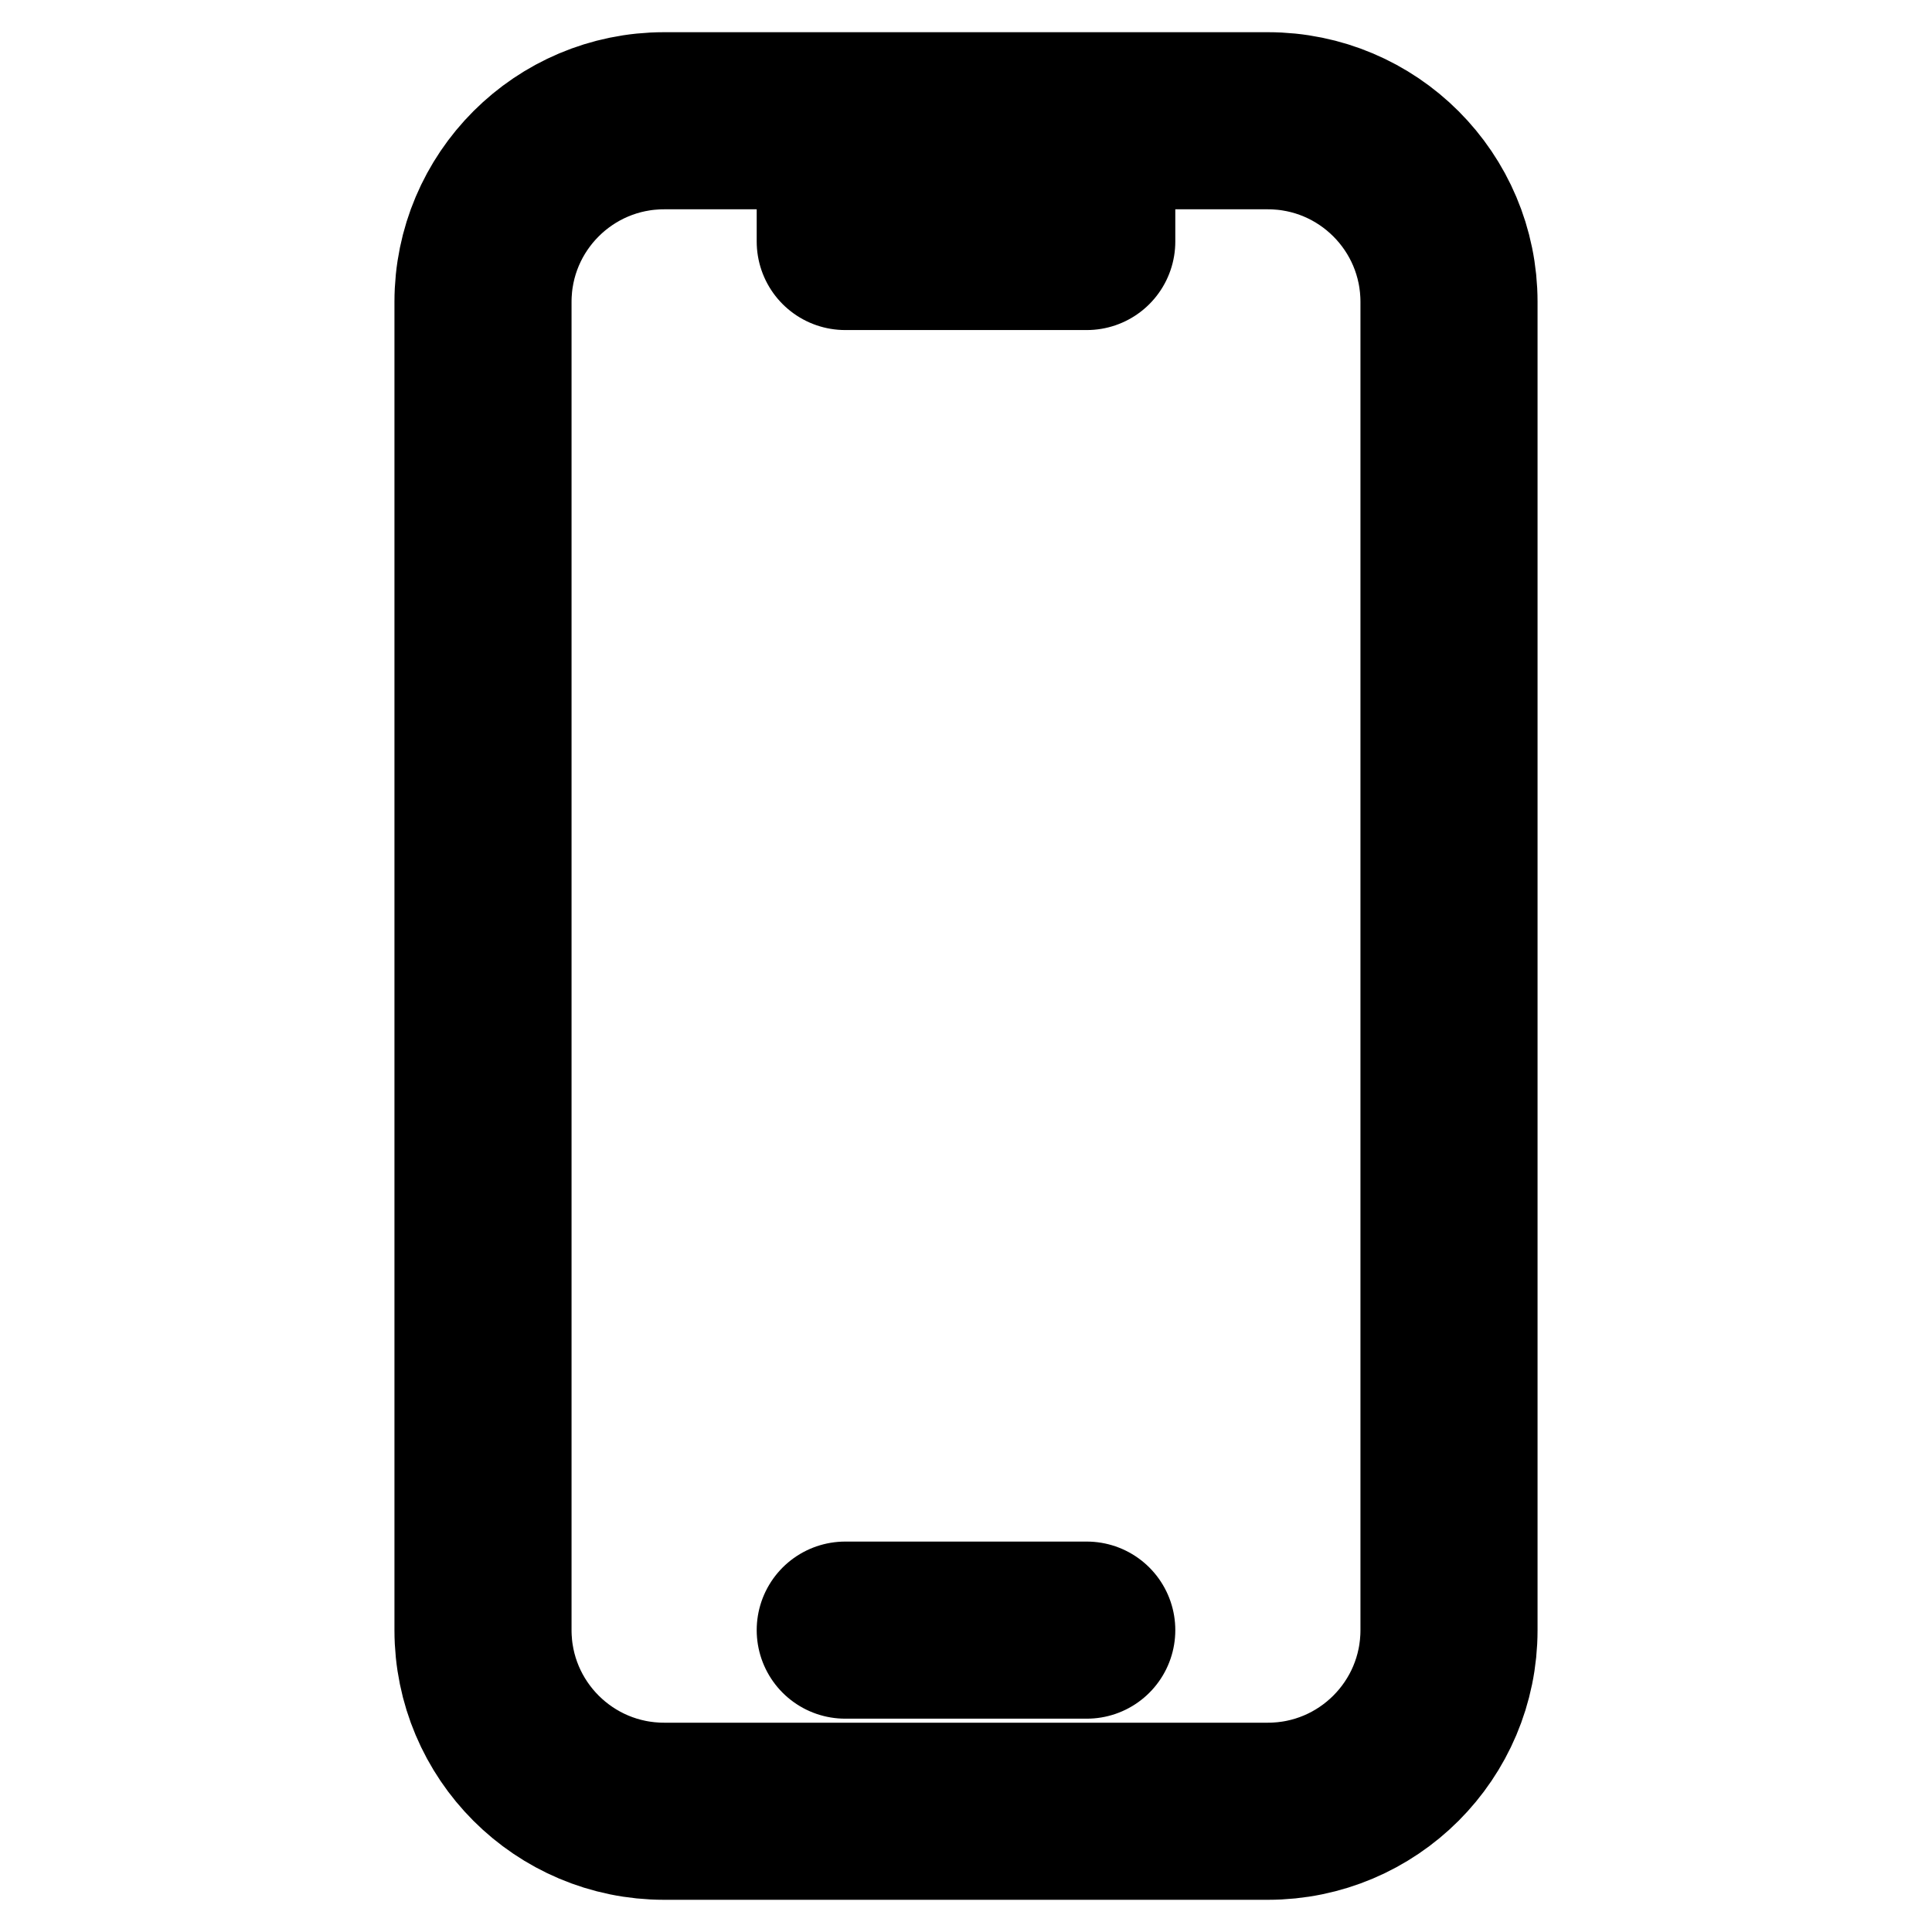
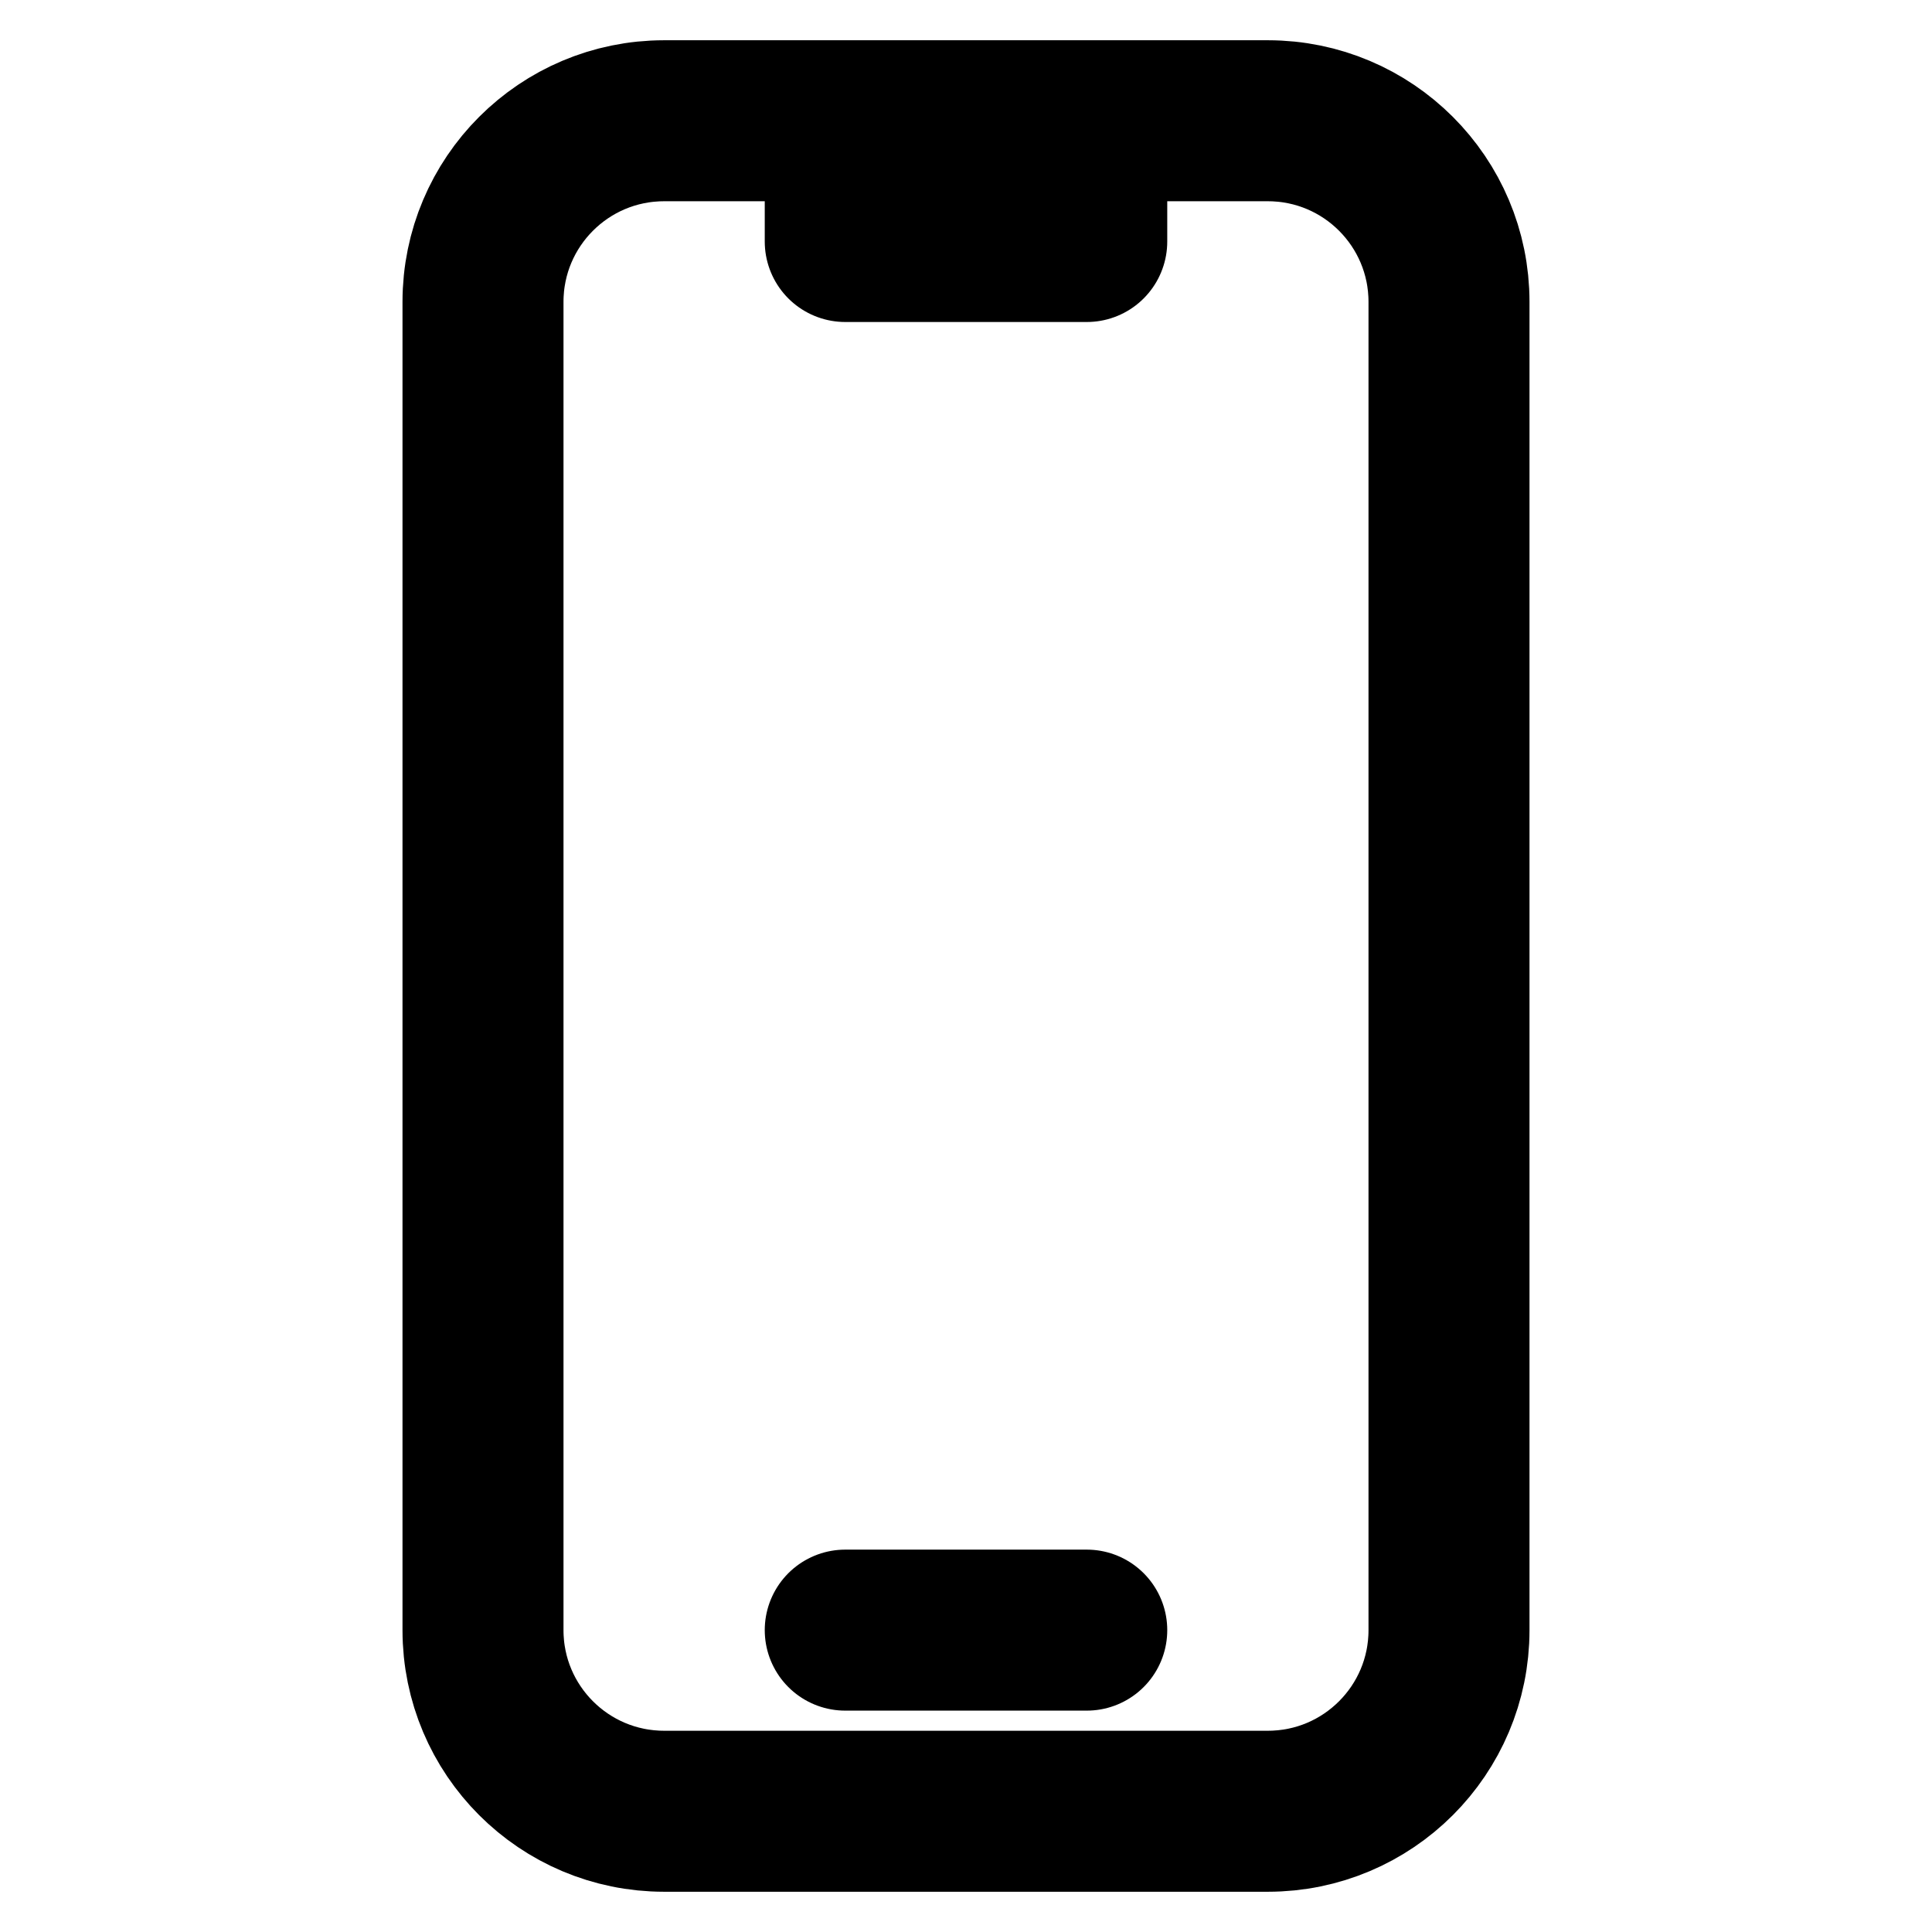
- <svg xmlns="http://www.w3.org/2000/svg" fill="none" viewBox="0 0 24 24" stroke-width="2.2" stroke="currentColor" class="w-6 h-6">
+ <svg xmlns="http://www.w3.org/2000/svg" fill="none" viewBox="0 0 24 24" stroke-width="2" stroke="currentColor" class="w-6 h-6">
  <path stroke-linecap="round" stroke-linejoin="round" d="M10.5 1.5H8.25A2.25 2.25 0 0 0 6 3.75v16.5a2.25 2.25 0 0 0 2.25 2.25h7.5A2.25 2.25 0 0 0 18 20.25V3.75a2.25 2.25 0 0 0-2.25-2.25H13.5m-3 0V3h3V1.5m-3 0h3m-3 18.75h3" />
</svg>
